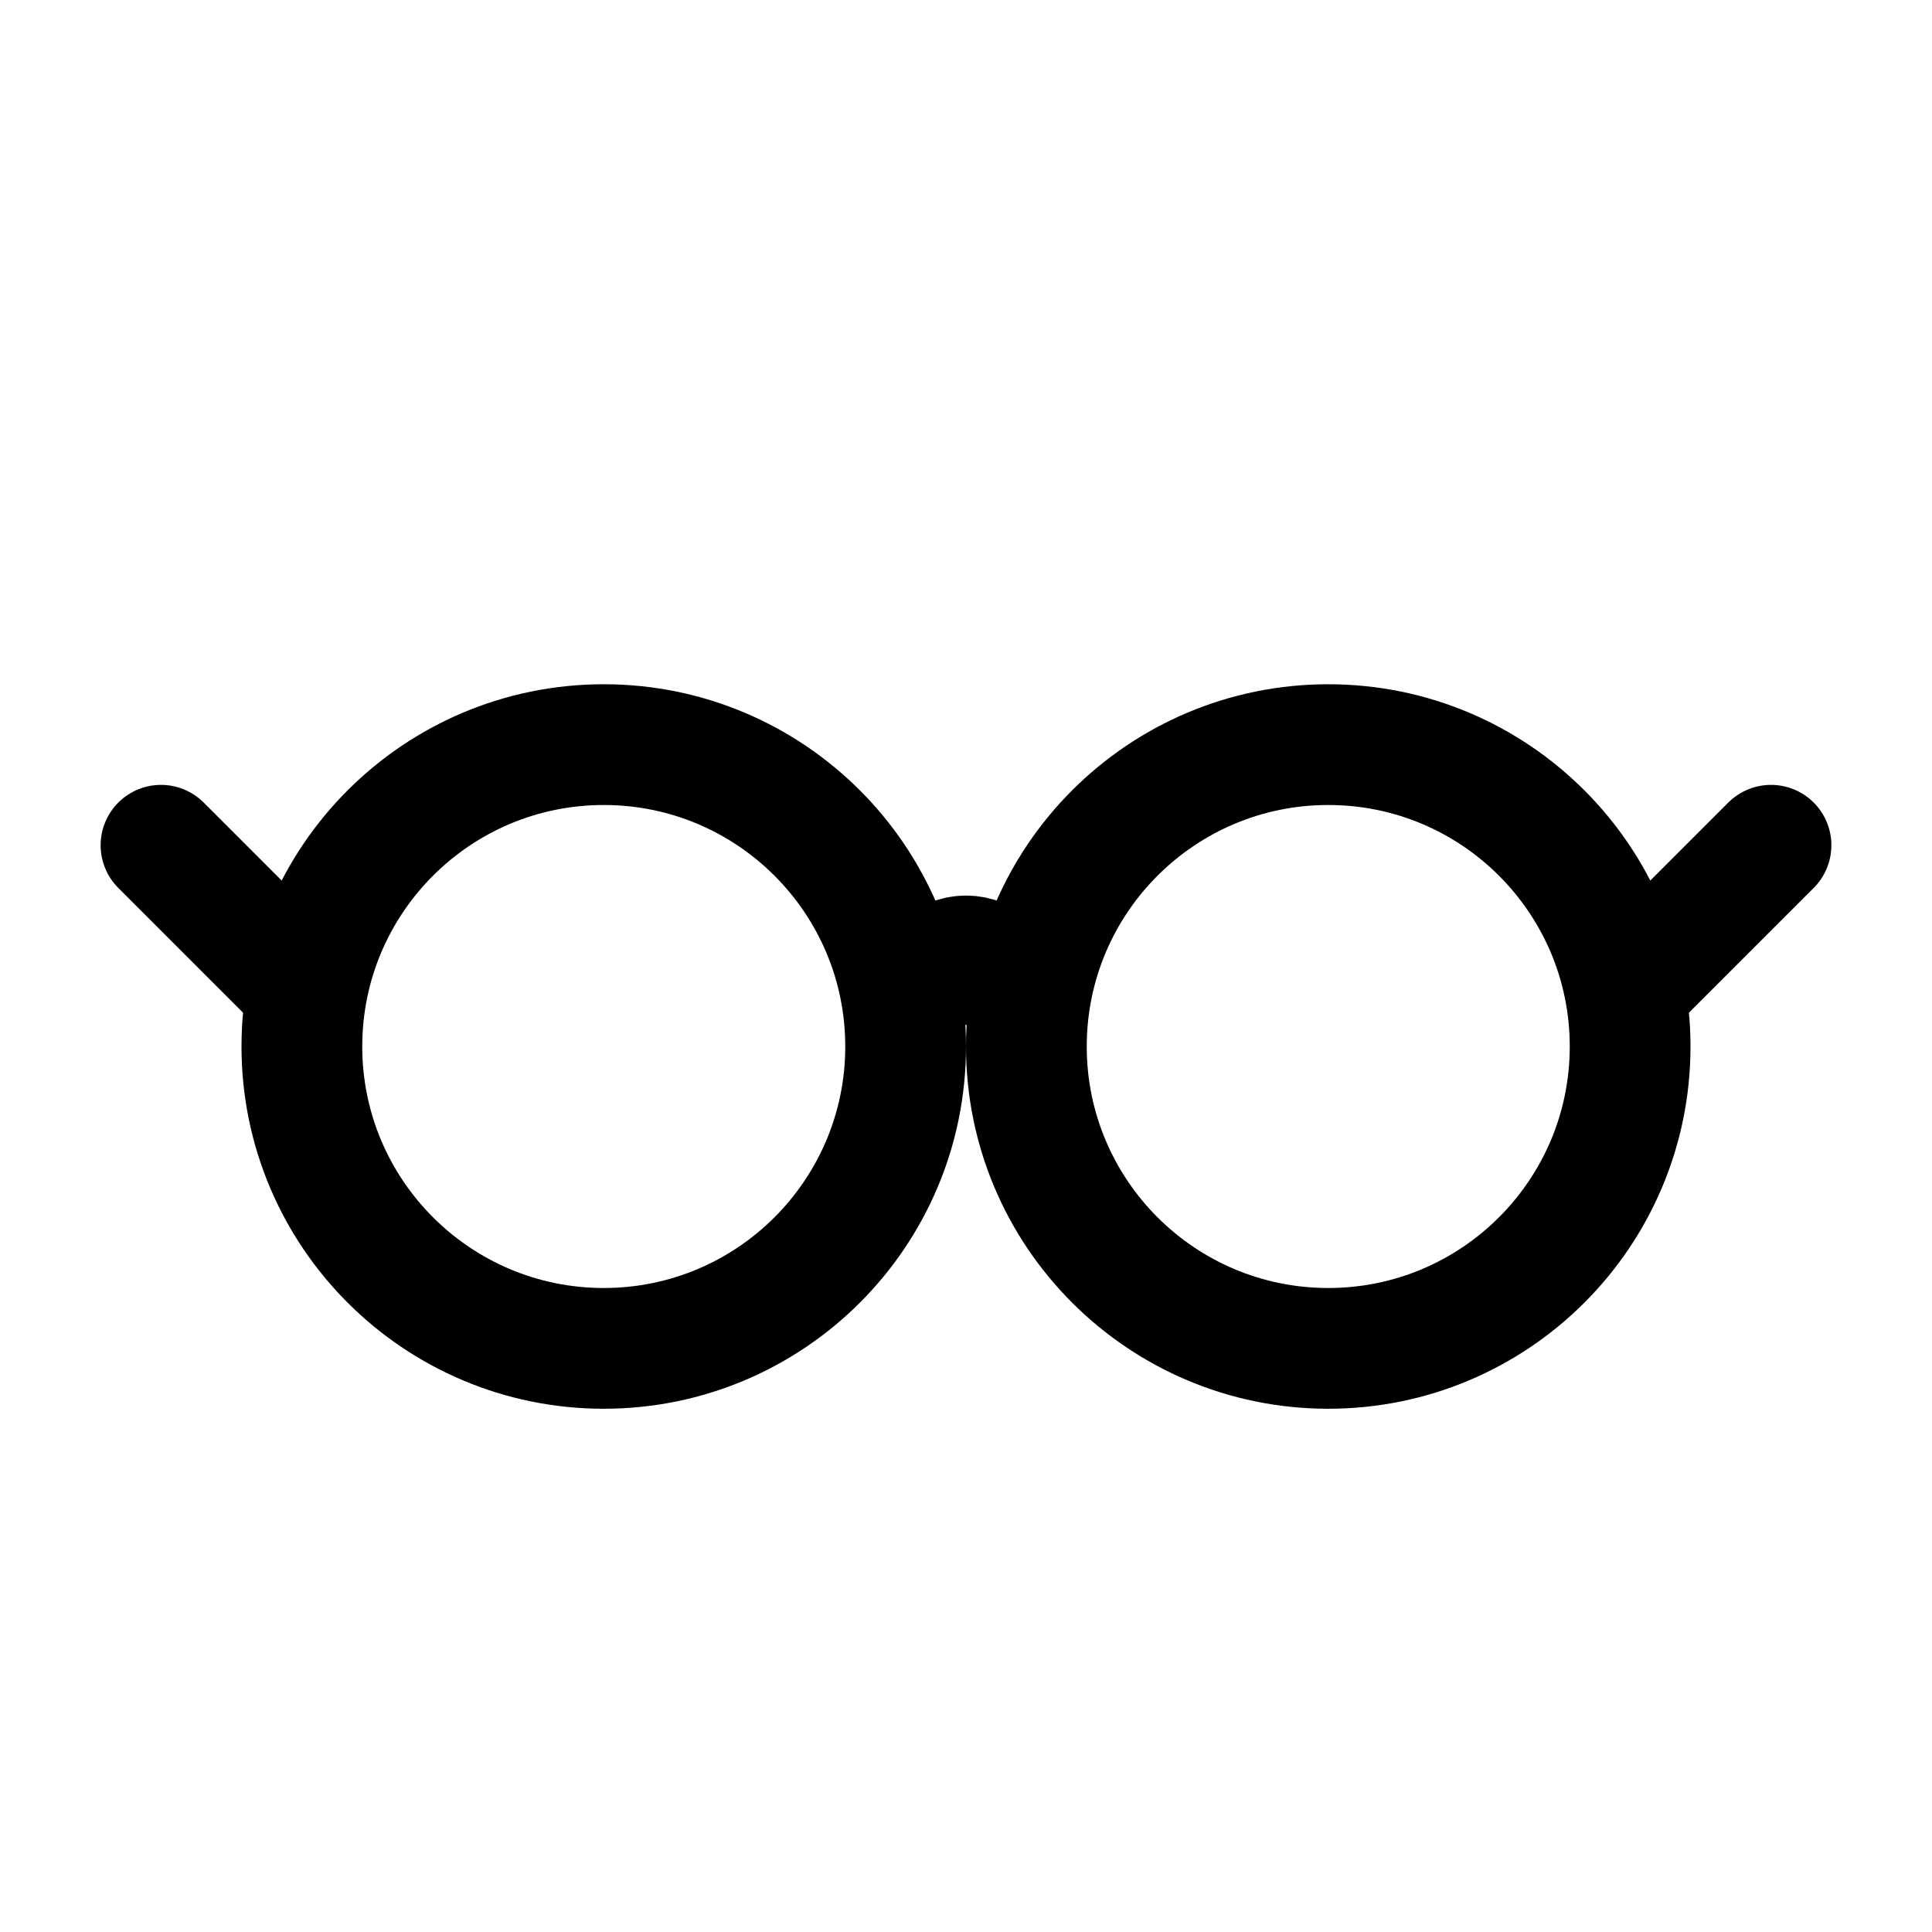
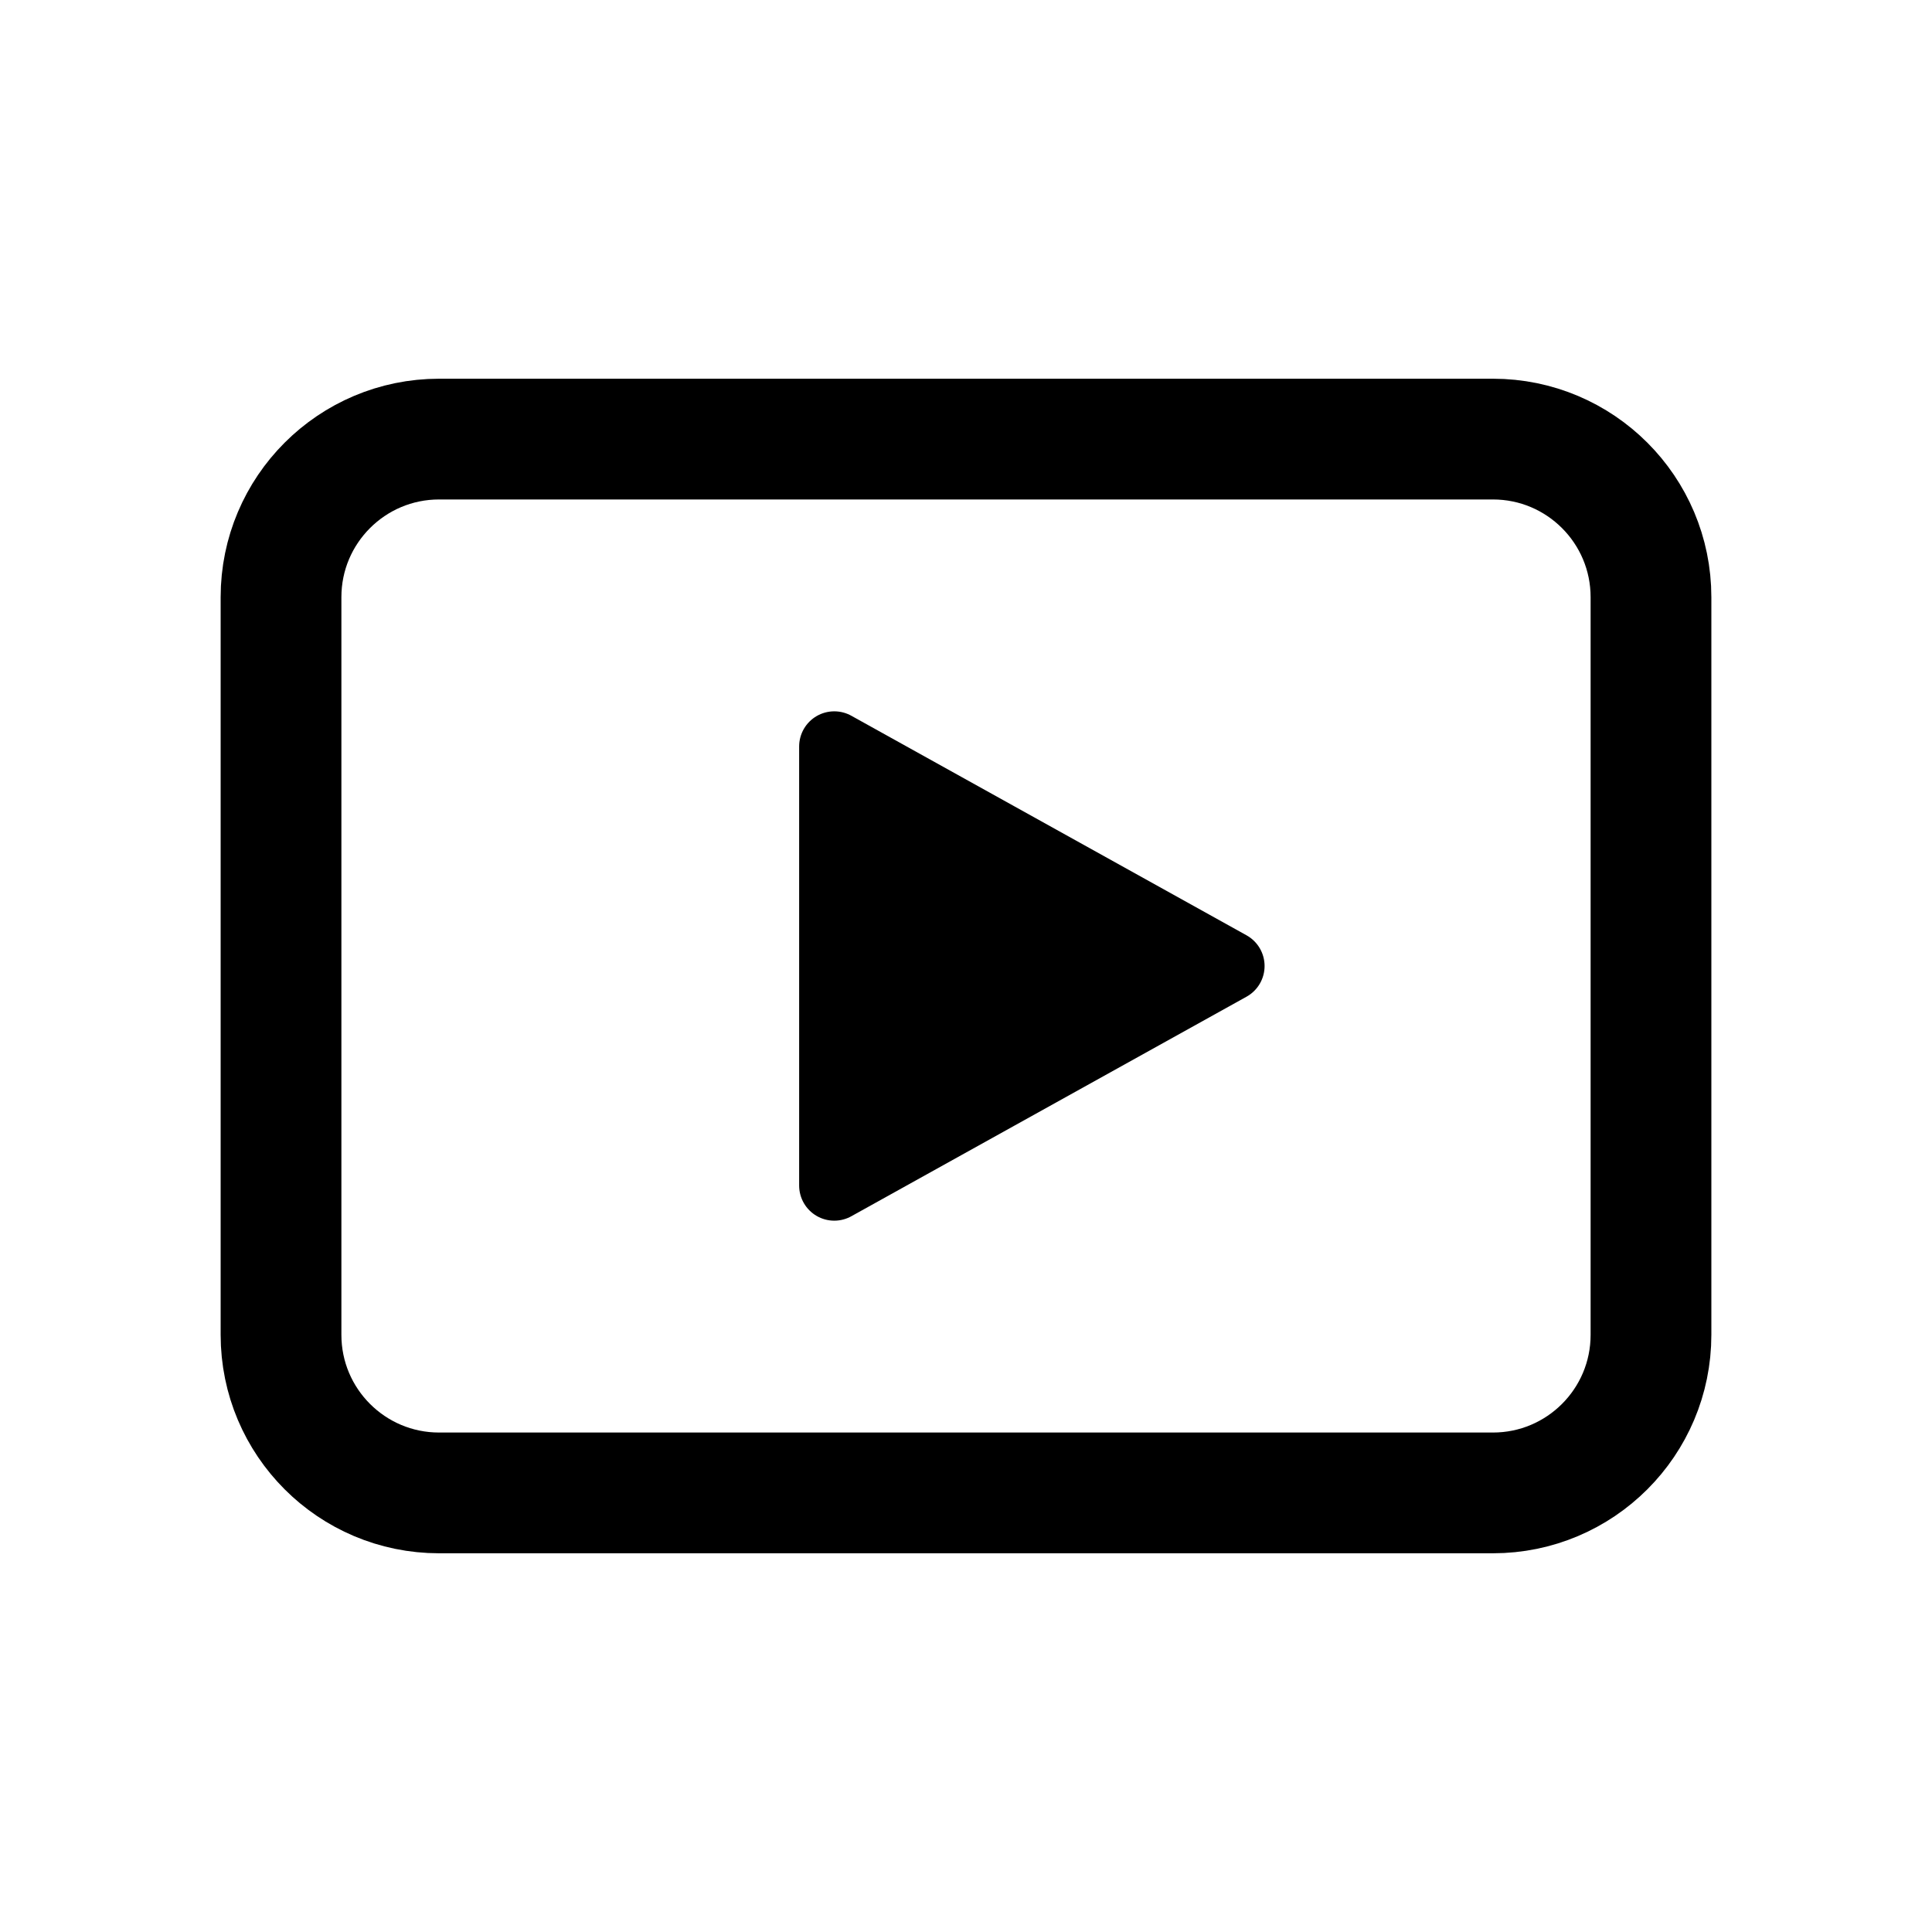
- <svg xmlns="http://www.w3.org/2000/svg" width="192" height="192" viewBox="0 0 192 192" fill="none" stroke="#000" stroke-width="12" stroke-linecap="round" stroke-linejoin="round">
-   <circle cx="60" cy="104" r="30" />
-   <circle cx="132" cy="104" r="30" />
-   <path d="M90 100 Q96 90 102 100 M30 98 L16 84 M162 98 L176 84" />
+ <svg xmlns="http://www.w3.org/2000/svg" width="192" height="192" viewBox="36 36 440 440">
+   <path d="M136 136H376A36 36 0 0 1 412 172V340A36 36 0 0 1 376 376H136A36 36 0 0 1 100 340V172A36 36 0 0 1 136 136Z" fill="none" stroke="#000" stroke-width="27.5" stroke-linecap="round" stroke-linejoin="round" />
+   <path d="M226 206 316 256 226 306Z" fill="#000" stroke="#000" stroke-width="16" stroke-linejoin="round" />
</svg>
